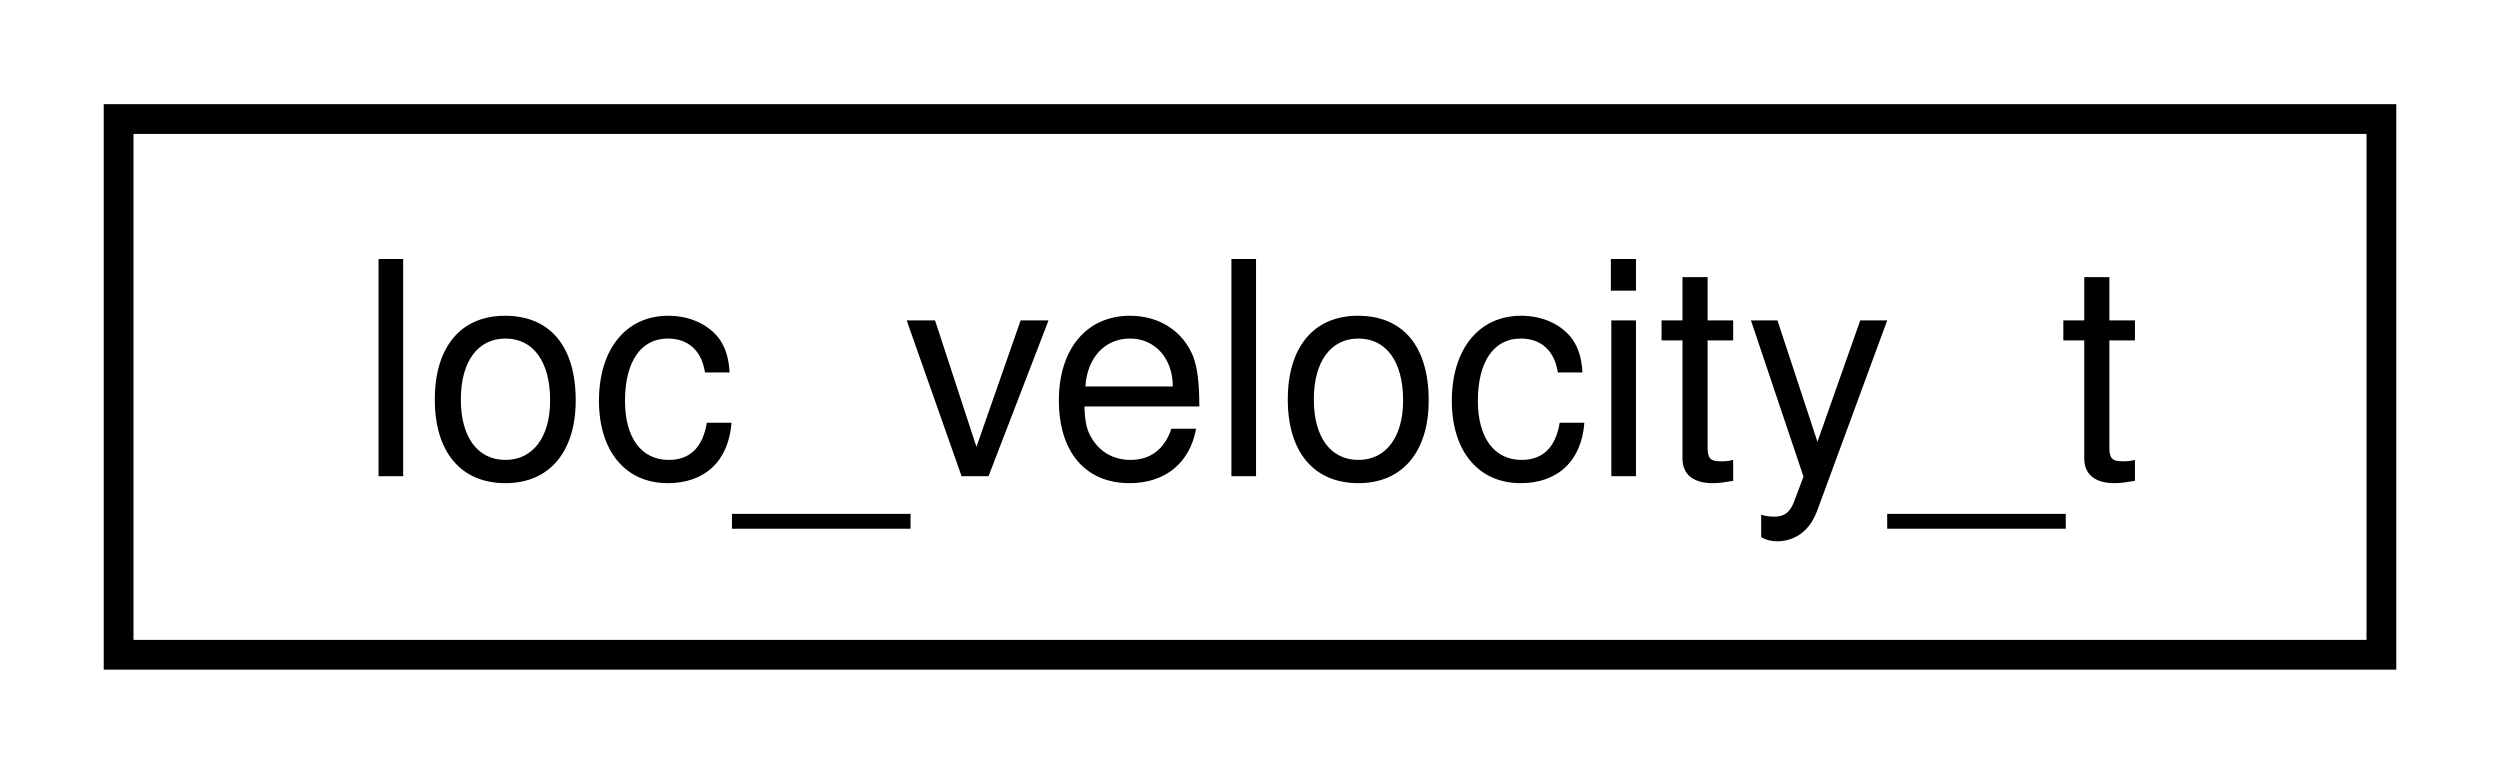
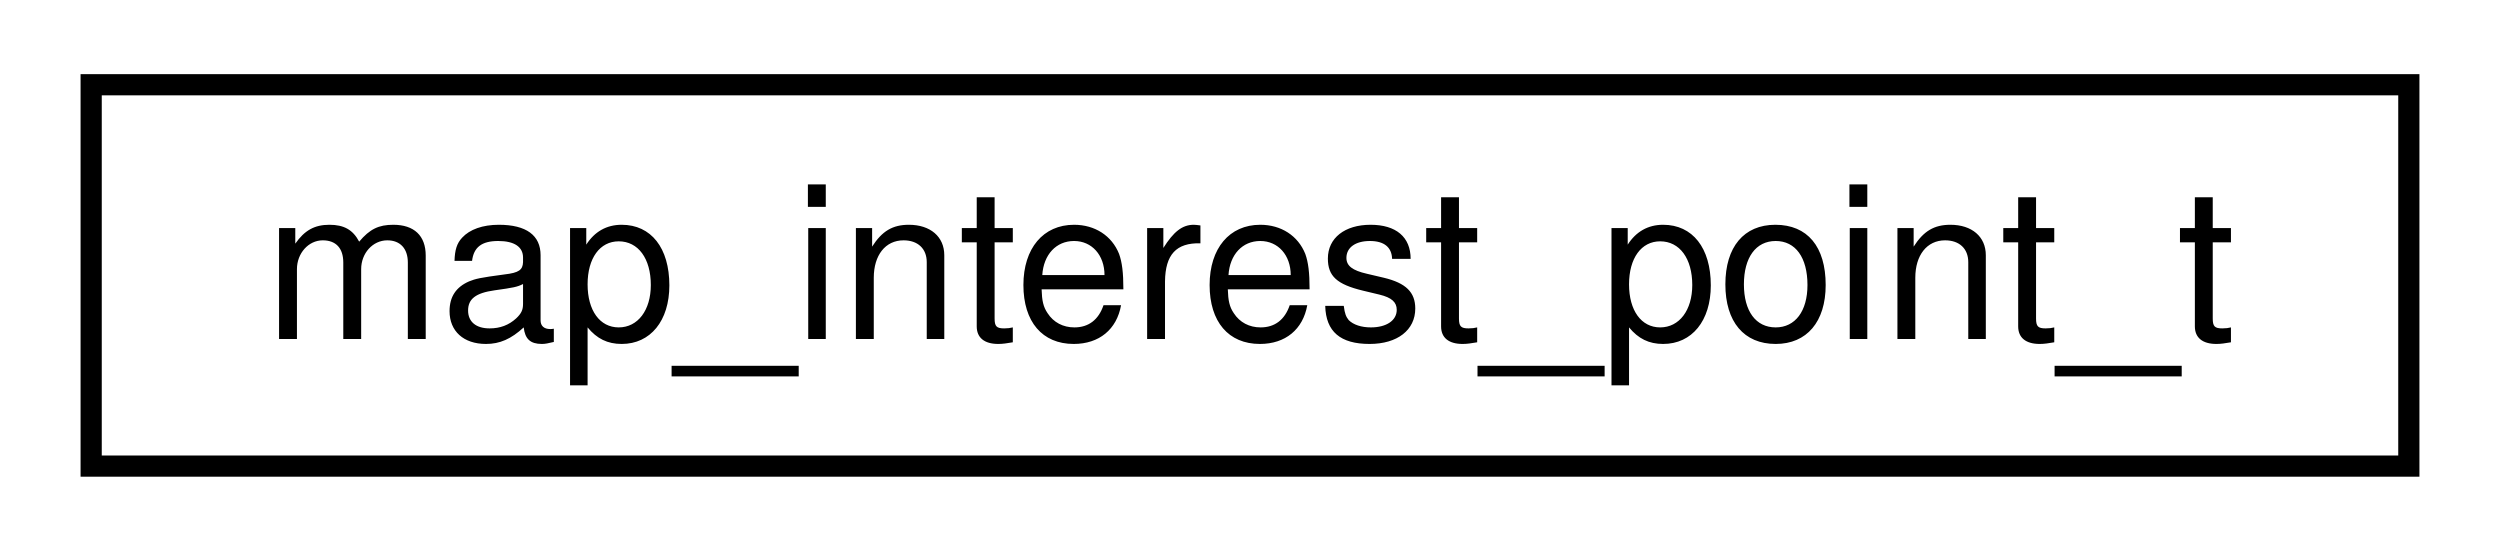
- <svg xmlns="http://www.w3.org/2000/svg" xmlns:xlink="http://www.w3.org/1999/xlink" width="84pt" height="26pt" viewBox="0.00 0.00 84.00 26.00">
+ <svg xmlns="http://www.w3.org/2000/svg" xmlns:xlink="http://www.w3.org/1999/xlink" width="118pt" height="26pt" viewBox="0.00 0.00 118.00 26.00">
  <g id="graph0" class="graph" transform="scale(1 1) rotate(0) translate(4 22)">
    <g id="node1" class="node">
      <g id="a_node1">
-         <a xlink:href="structloc__velocity__t.html" target="_top" xlink:title="Velocity (speed and direction) ">
-           <polygon fill="none" stroke="black" points="-0.015,-0 -0.015,-18 76.015,-18 76.015,-0 -0.015,-0" />
-           <text text-anchor="middle" x="38" y="-6" font-family="Helvetica,sans-Serif" font-size="10.00">loc_velocity_t</text>
+         <a xlink:href="structmap__interest__point__t.html" target="_top" xlink:title="Interest Map point. ">
+           <polygon fill="none" stroke="black" points="0.303,-0 0.303,-18 109.697,-18 109.697,-0 0.303,-0" />
+           <text text-anchor="middle" x="55" y="-6" font-family="Helvetica,sans-Serif" font-size="10.00">map_interest_point_t</text>
        </a>
      </g>
    </g>
  </g>
</svg>
